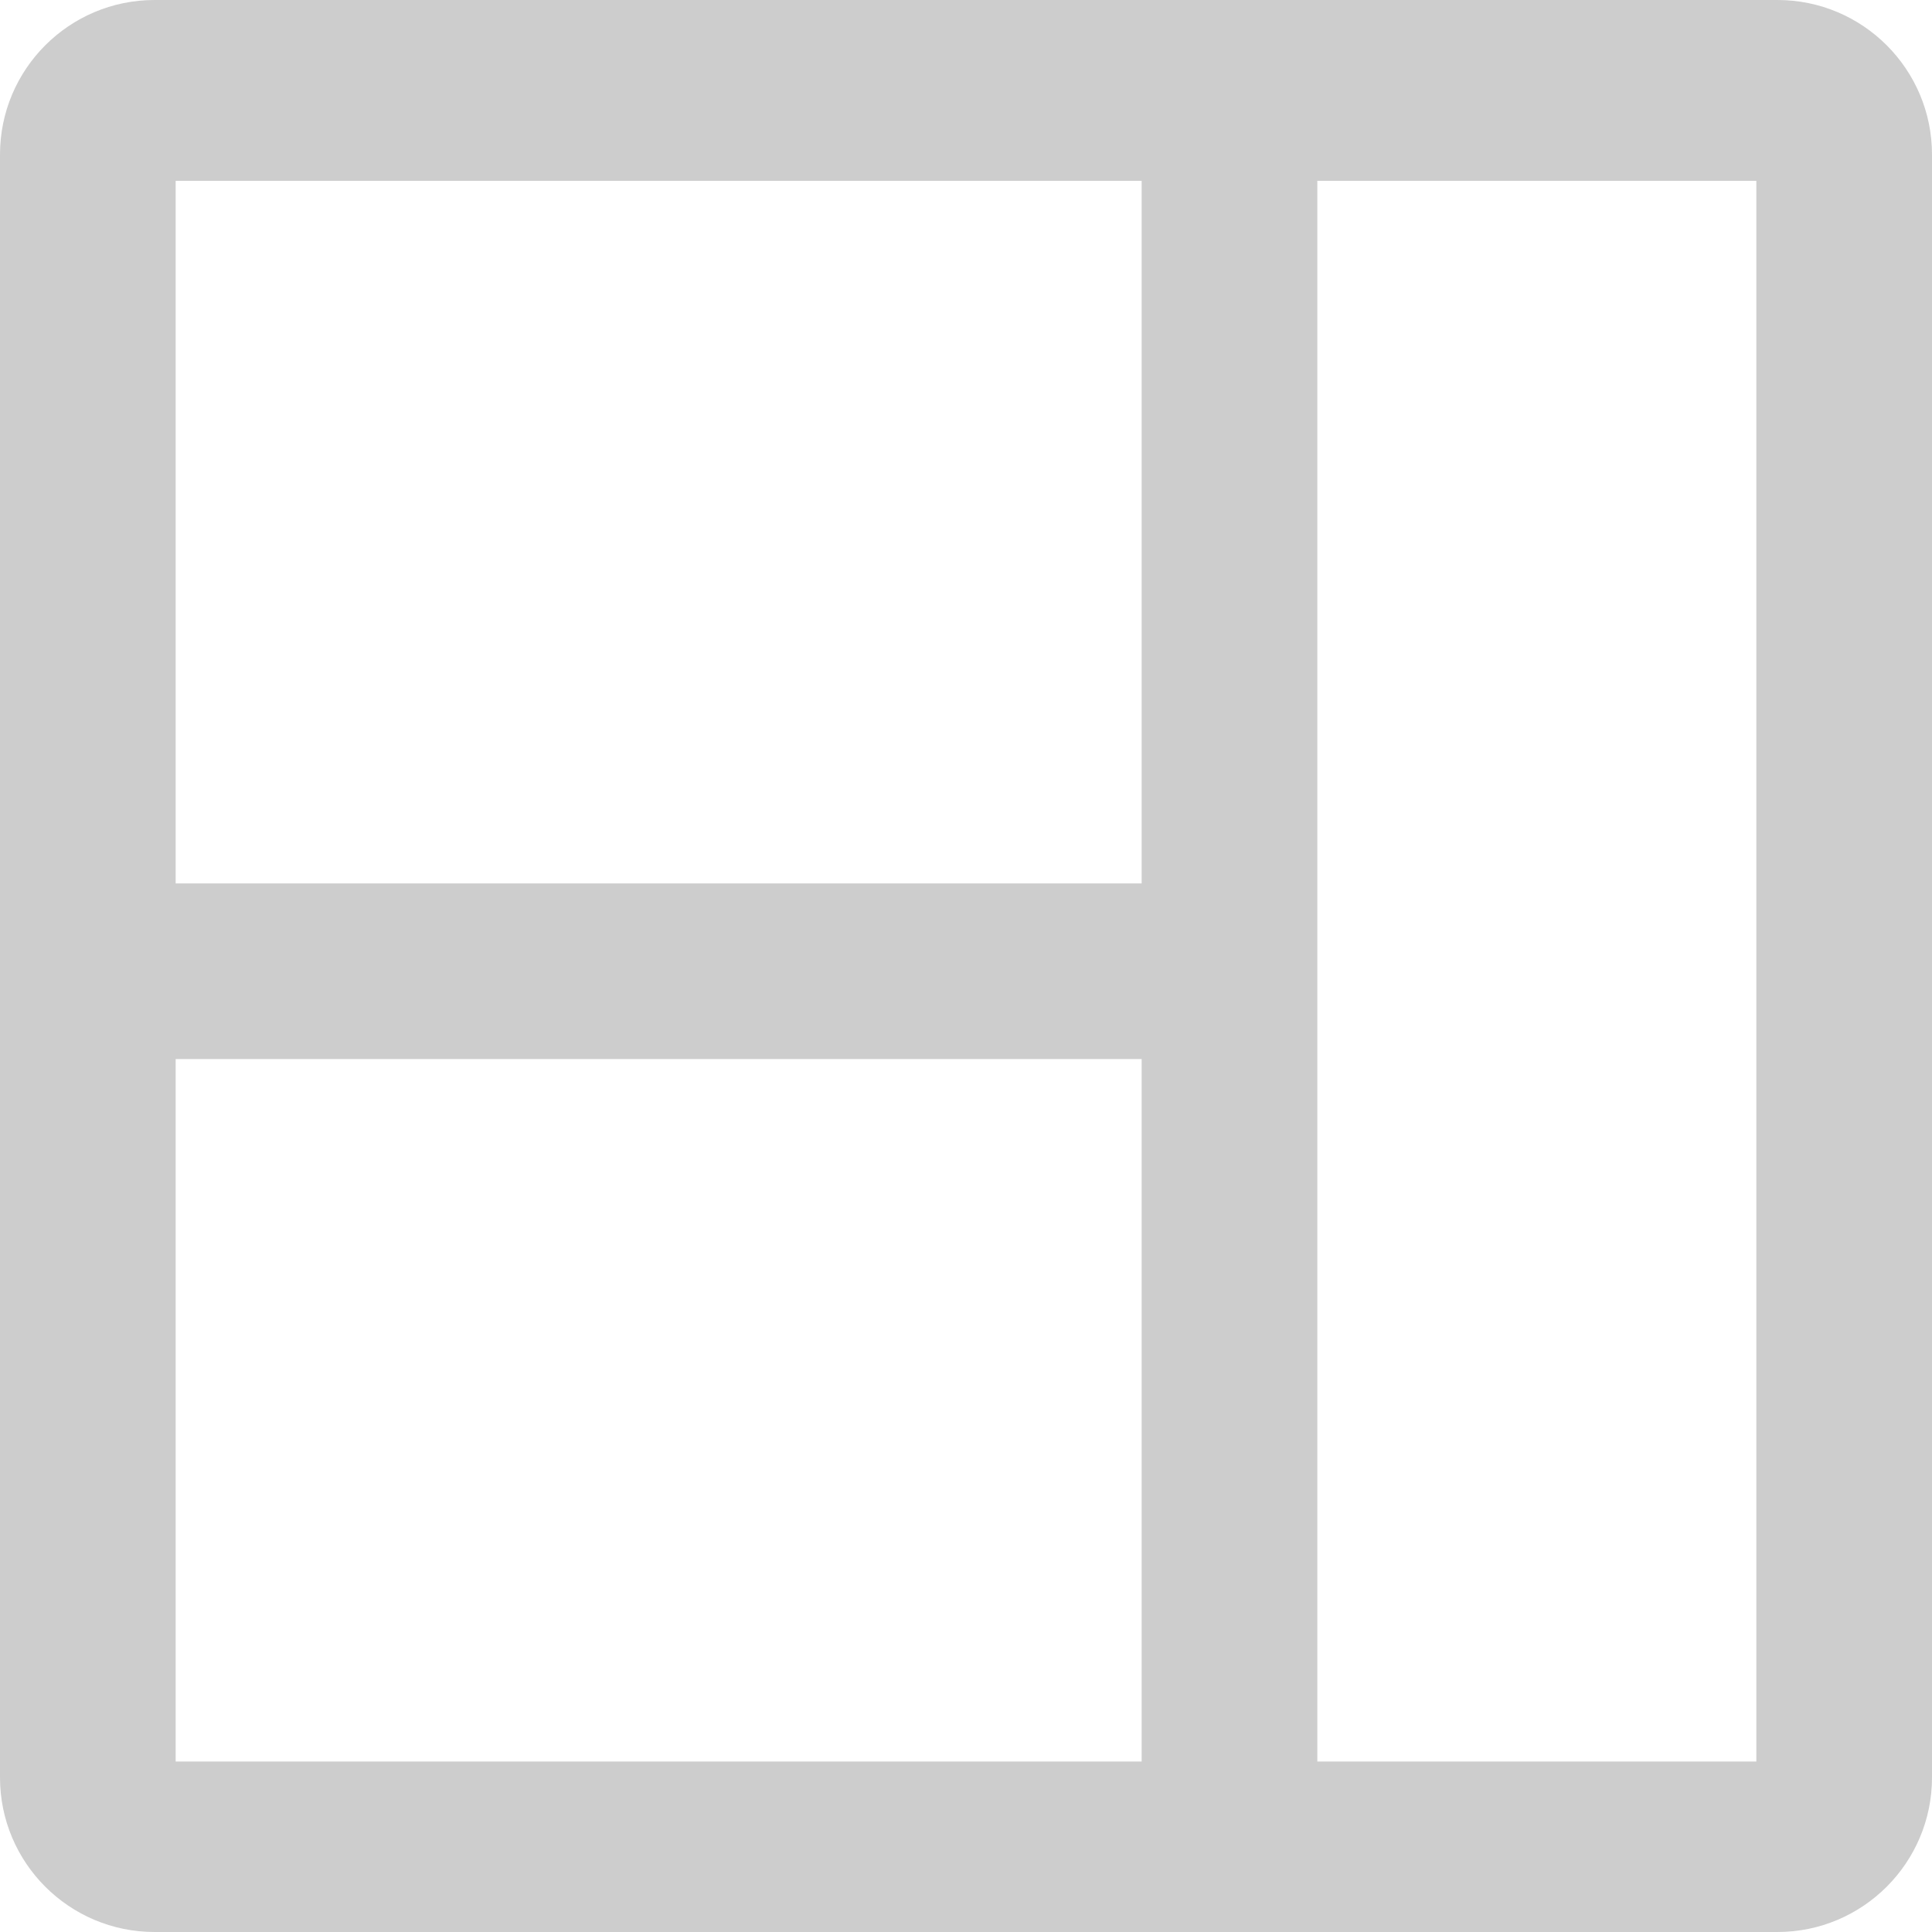
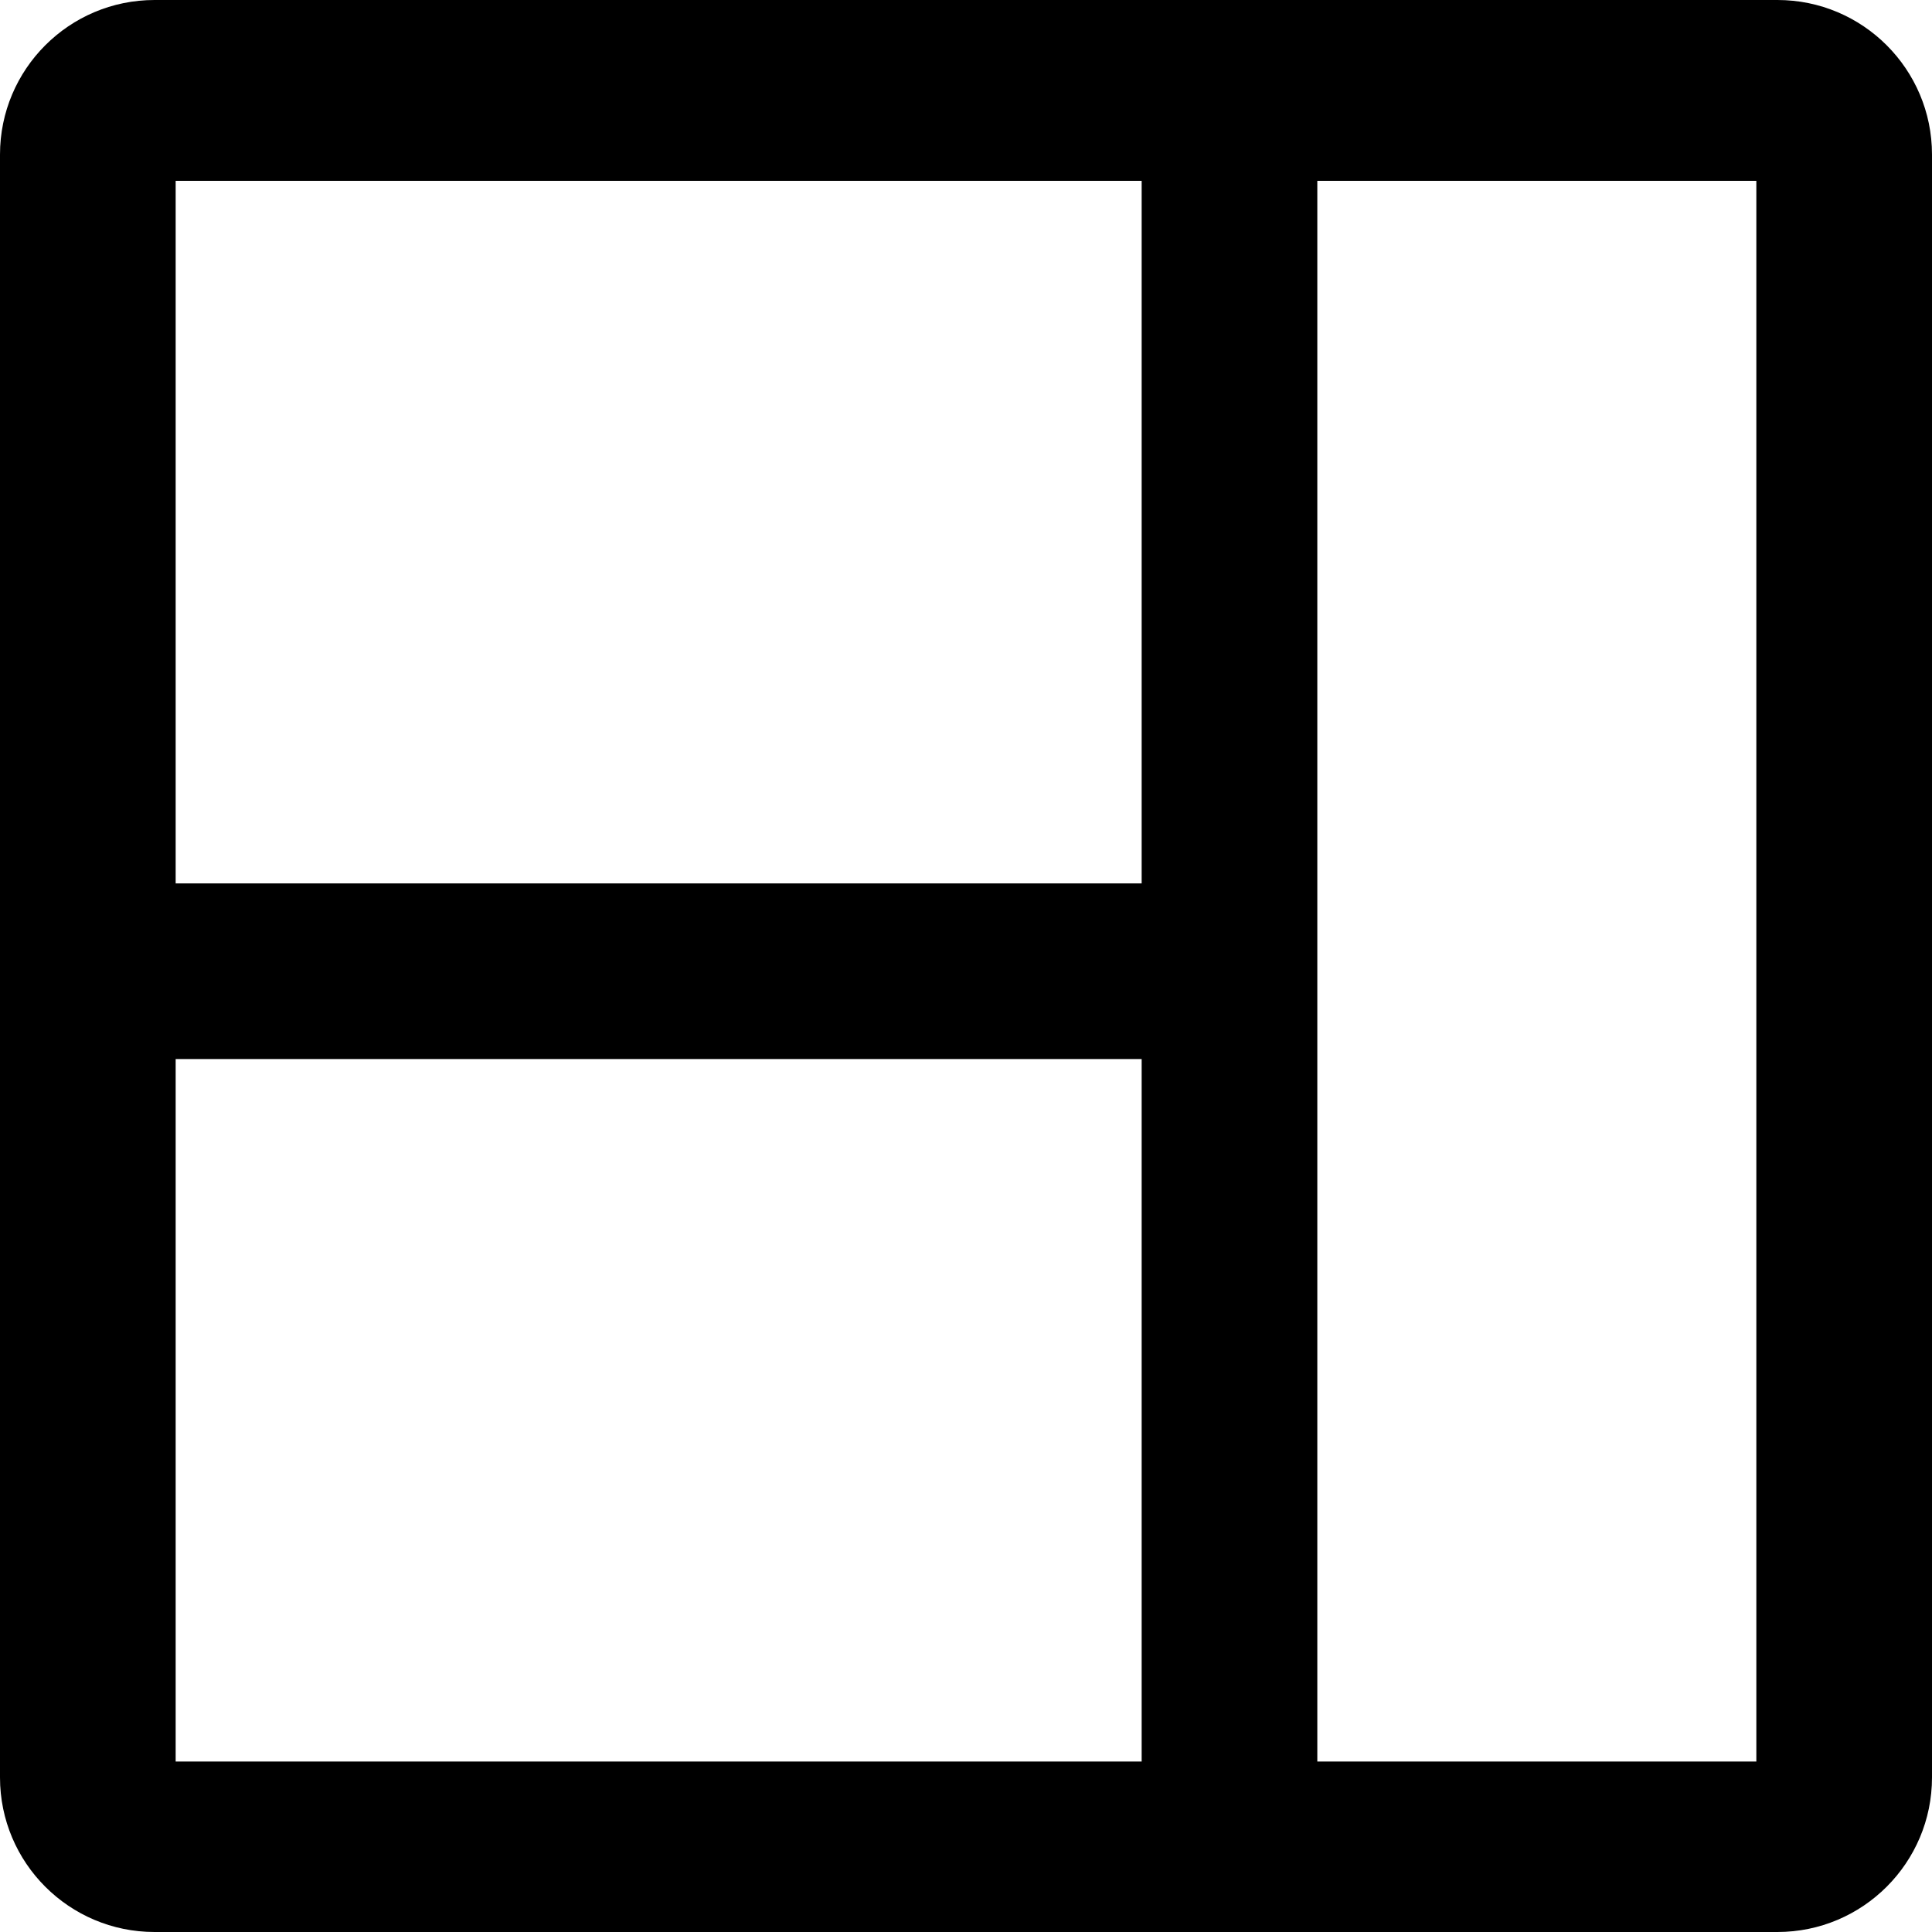
- <svg xmlns="http://www.w3.org/2000/svg" width="25" height="25" viewBox="0 0 25 25" fill="none">
-   <path d="M22.727 0H2.273H2C0.895 0 0 0.896 0 2C0 2.18 0 2.307 0 2.34V22.794V23C0 24.105 0.896 25 2 25C2.144 25 2.244 25 2.273 25H22.727C22.756 25 22.856 25 23 25C24.104 25 25 24.104 25 23C25 22.893 25 22.819 25 22.794V2.34C25 2.307 25 2.18 25 2C25 0.896 24.104 0 23 0C22.856 0 22.756 0 22.727 0ZM14.773 22.794H2.273V13.704H14.773V22.794ZM14.773 11.431H2.273V2.34L14.773 2.34V11.431ZM22.727 22.794H17.046V2.34H22.727V22.794Z" fill="#CDCDCD" />
+ <svg xmlns="http://www.w3.org/2000/svg" width="25" height="25" viewBox="0 0 25 25" fill="currentColor">
+   <path d="M22.727 0H2.273H2C0.895 0 0 0.896 0 2C0 2.18 0 2.307 0 2.34V22.794V23C0 24.105 0.896 25 2 25C2.144 25 2.244 25 2.273 25H22.727C22.756 25 22.856 25 23 25C24.104 25 25 24.104 25 23C25 22.893 25 22.819 25 22.794V2.34C25 2.307 25 2.18 25 2C25 0.896 24.104 0 23 0C22.856 0 22.756 0 22.727 0ZM14.773 22.794H2.273V13.704H14.773V22.794ZM14.773 11.431H2.273V2.34L14.773 2.34V11.431ZM22.727 22.794H17.046V2.34H22.727V22.794Z" fill="currentColor" />
</svg>
